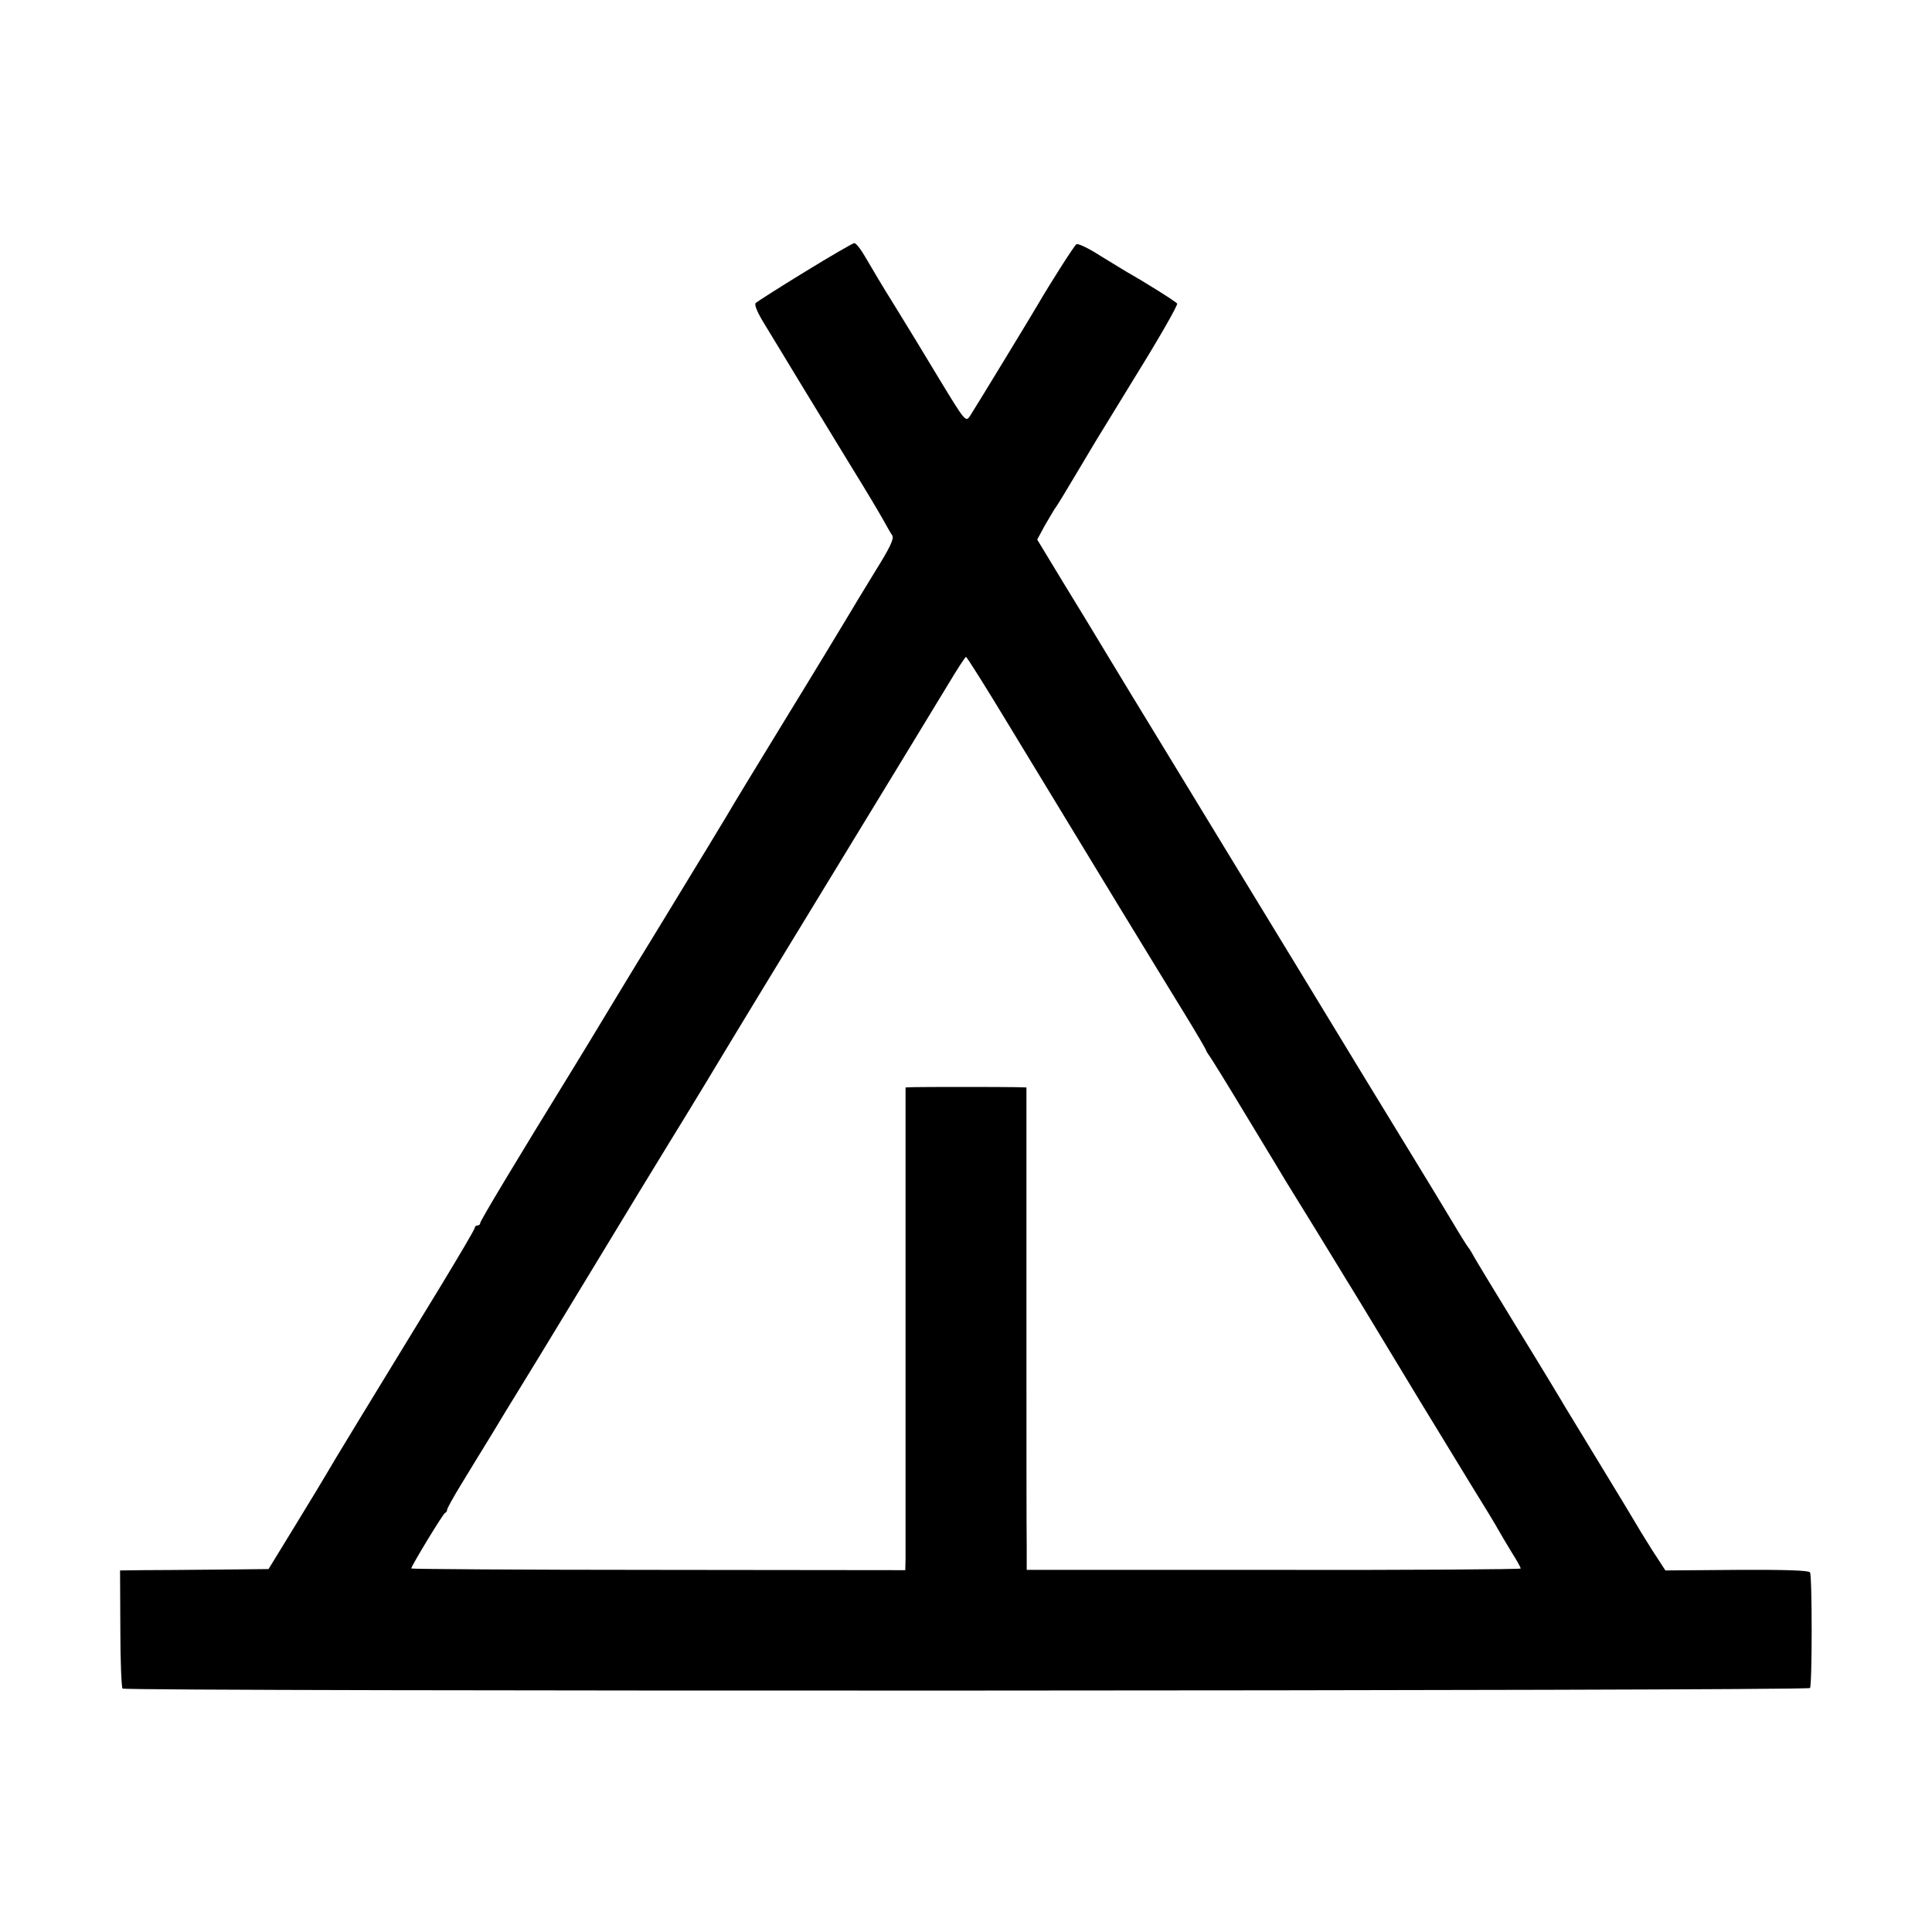
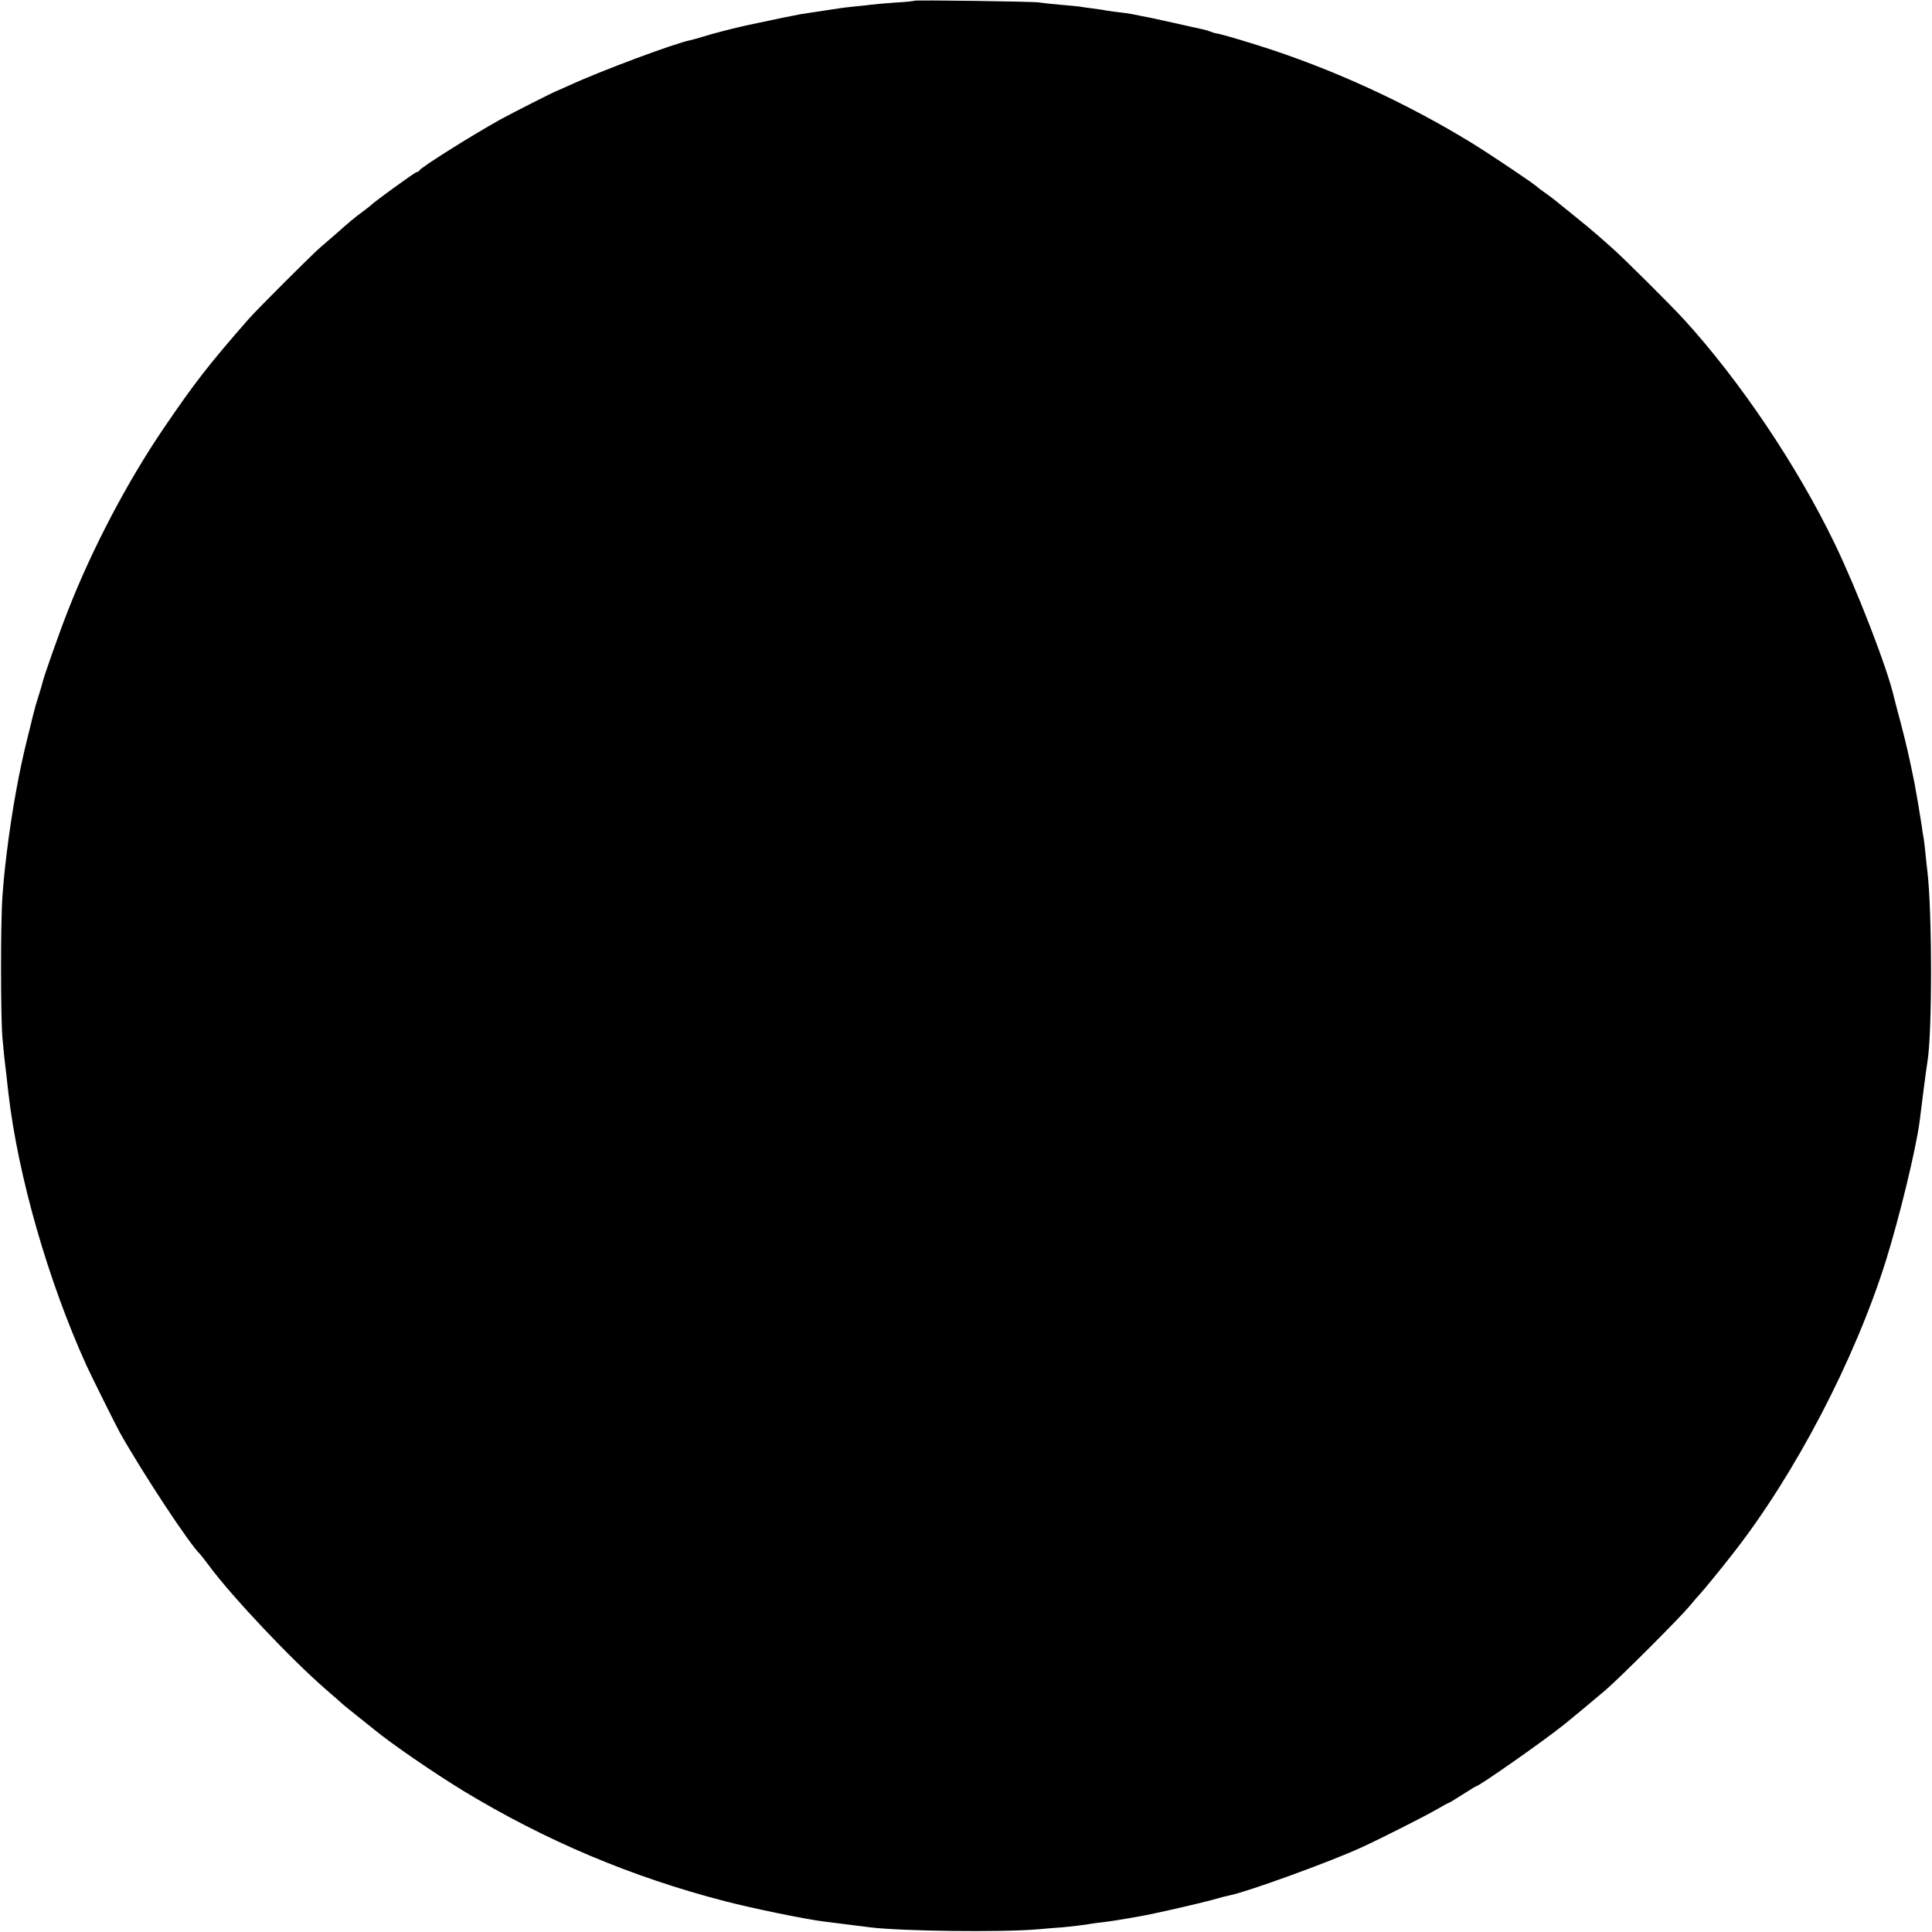
- <svg xmlns="http://www.w3.org/2000/svg" version="1.0" width="700pt" height="700pt" viewBox="0 0 700 700" preserveAspectRatio="xMidYMid meet">
-   <g transform="translate(0,700) scale(0.1,-0.1)" fill="#000000" stroke="none">
-     <path d="M2916 6015 c-93 -57 -173 -108 -178 -113 -6 -6 7 -36 33 -78 23 -38 86 -141 139 -229 54 -88 135 -221 180 -295 46 -74 94 -155 108 -180 14 -25 29 -52 35 -60 7 -12 -9 -45 -62 -130 -39 -63 -85 -140 -103 -170 -18 -30 -117 -194 -222 -365 -104 -170 -199 -326 -210 -346 -12 -19 -61 -102 -111 -183 -49 -81 -101 -166 -115 -189 -14 -23 -39 -64 -55 -90 -17 -27 -77 -126 -134 -220 -57 -95 -127 -210 -156 -257 -194 -315 -325 -533 -325 -541 0 -5 -4 -9 -10 -9 -5 0 -10 -4 -10 -9 0 -5 -55 -98 -121 -207 -247 -404 -403 -660 -416 -684 -8 -14 -58 -97 -112 -185 l-98 -160 -189 -2 c-104 -1 -225 -2 -269 -2 l-80 -1 1 -210 c0 -116 4 -213 8 -218 11 -11 6107 -9 6114 2 8 13 8 406 0 419 -4 7 -88 10 -265 9 l-259 -2 -50 77 c-27 43 -54 87 -60 98 -6 11 -62 103 -124 205 -62 102 -120 197 -129 212 -9 16 -85 142 -170 280 -85 139 -160 262 -165 273 -6 11 -13 22 -16 25 -3 3 -30 46 -59 95 -30 50 -102 169 -161 265 -59 96 -240 393 -402 660 -163 267 -371 609 -463 760 -92 151 -194 318 -225 370 -31 52 -101 167 -155 255 l-97 160 27 50 c16 27 32 55 36 61 5 5 38 59 74 120 36 60 69 116 74 124 5 8 75 122 155 253 81 131 144 242 141 247 -4 7 -114 76 -183 115 -10 6 -52 32 -95 58 -42 27 -81 46 -87 42 -8 -5 -94 -140 -140 -219 -19 -33 -221 -365 -246 -404 -15 -22 -18 -18 -111 135 -52 87 -123 203 -157 258 -67 108 -67 110 -111 184 -16 28 -34 51 -40 50 -5 0 -86 -47 -179 -104z m739 -1642 c319 -526 519 -854 637 -1046 43 -70 78 -130 78 -133 0 -2 5 -10 10 -17 6 -7 69 -109 140 -227 72 -118 134 -222 139 -230 5 -8 55 -89 111 -180 56 -91 105 -172 110 -180 9 -14 52 -84 270 -445 54 -88 135 -221 180 -295 46 -74 91 -148 100 -165 9 -16 31 -53 48 -81 18 -28 32 -54 32 -57 0 -3 -403 -6 -895 -5 l-895 0 0 81 c-1 45 -1 439 -1 875 l0 792 -37 1 c-57 1 -344 1 -374 0 l-27 -1 0 -832 c0 -458 0 -852 0 -875 l-1 -42 -895 1 c-492 0 -895 3 -895 5 0 9 115 198 122 201 5 2 8 7 8 12 0 5 23 46 51 92 28 46 78 128 112 183 33 55 70 116 82 135 12 19 132 215 265 435 133 220 266 438 295 485 65 105 206 338 220 362 6 10 172 284 370 608 198 325 387 635 420 690 33 55 62 100 65 100 3 0 73 -111 155 -247z" />
+ <svg xmlns="http://www.w3.org/2000/svg" version="1.0" width="1033pt" height="1033pt" viewBox="0 0 1033 1033" preserveAspectRatio="xMidYMid meet">
+   <g transform="translate(0,1033) scale(0.1,-0.1)" fill="#000000" stroke="none">
+     <path d="M4889 10326 c-2 -2 -50 -7 -106 -10 -55 -4 -112 -9 -125 -11 -12 -2 -50 -6 -83 -9 -67 -7 -88 -10 -190 -26 -38 -6 -86 -13 -105 -16 -29 -5 -146 -29 -290 -60 -60 -13 -189 -46 -231 -60 -25 -8 -56 -16 -68 -19 -80 -15 -484 -166 -646 -241 -33 -15 -62 -28 -65 -29 -9 -1 -243 -120 -305 -154 -154 -86 -427 -257 -433 -273 -2 -4 -8 -8 -14 -8 -8 0 -232 -162 -248 -180 -3 -3 -23 -18 -45 -35 -42 -31 -58 -44 -145 -121 -30 -26 -64 -55 -74 -64 -30 -23 -347 -340 -386 -385 -217 -248 -290 -343 -453 -582 -194 -285 -382 -642 -511 -971 -49 -124 -135 -368 -140 -396 -1 -6 -9 -33 -18 -61 -14 -43 -22 -71 -34 -120 -1 -5 -13 -55 -27 -110 -45 -178 -84 -396 -111 -615 -13 -110 -16 -140 -23 -234 -10 -132 -10 -635 0 -754 8 -90 11 -117 22 -207 2 -22 7 -62 10 -90 51 -441 211 -1000 416 -1453 27 -59 157 -320 180 -362 121 -215 373 -598 429 -650 3 -3 25 -31 49 -63 122 -165 437 -498 621 -658 47 -40 87 -76 90 -79 3 -3 39 -32 80 -65 41 -33 82 -65 90 -72 92 -76 321 -233 480 -330 436 -264 896 -459 1395 -588 154 -40 428 -96 530 -109 47 -6 194 -24 247 -31 173 -21 699 -27 893 -11 55 5 116 10 135 11 36 3 130 14 159 20 9 1 41 6 71 9 30 4 78 11 105 16 28 5 66 12 85 15 60 10 302 65 379 86 41 12 84 23 96 25 86 16 537 179 704 256 103 47 350 172 409 207 29 17 55 31 57 31 3 0 36 20 75 45 39 25 72 45 74 45 15 0 363 244 466 327 48 38 173 143 225 187 78 67 398 387 450 450 22 27 47 56 56 65 13 13 113 135 172 211 333 424 654 1038 821 1571 72 232 159 588 180 744 2 17 11 89 20 160 9 72 19 141 21 154 27 153 26 812 0 1026 -2 17 -7 58 -10 92 -3 34 -8 72 -10 84 -3 13 -7 41 -10 64 -6 42 -32 195 -39 230 -28 138 -42 200 -72 315 -20 74 -37 140 -38 145 -35 153 -198 574 -317 820 -201 416 -508 872 -808 1200 -69 75 -319 324 -377 375 -28 25 -66 59 -85 75 -19 17 -74 63 -124 103 -123 100 -116 94 -155 122 -19 13 -37 27 -40 30 -14 15 -242 168 -345 232 -358 220 -758 403 -1150 526 -118 37 -212 64 -225 64 -3 0 -15 4 -28 9 -12 5 -33 11 -45 13 -12 3 -83 18 -157 35 -74 17 -148 32 -165 35 -16 3 -41 8 -55 11 -14 3 -46 7 -71 10 -25 3 -55 7 -66 9 -11 3 -44 7 -73 11 -29 4 -60 8 -69 10 -9 1 -56 6 -106 10 -49 4 -99 10 -110 12 -23 5 -661 14 -666 9z" />
  </g>
</svg>
